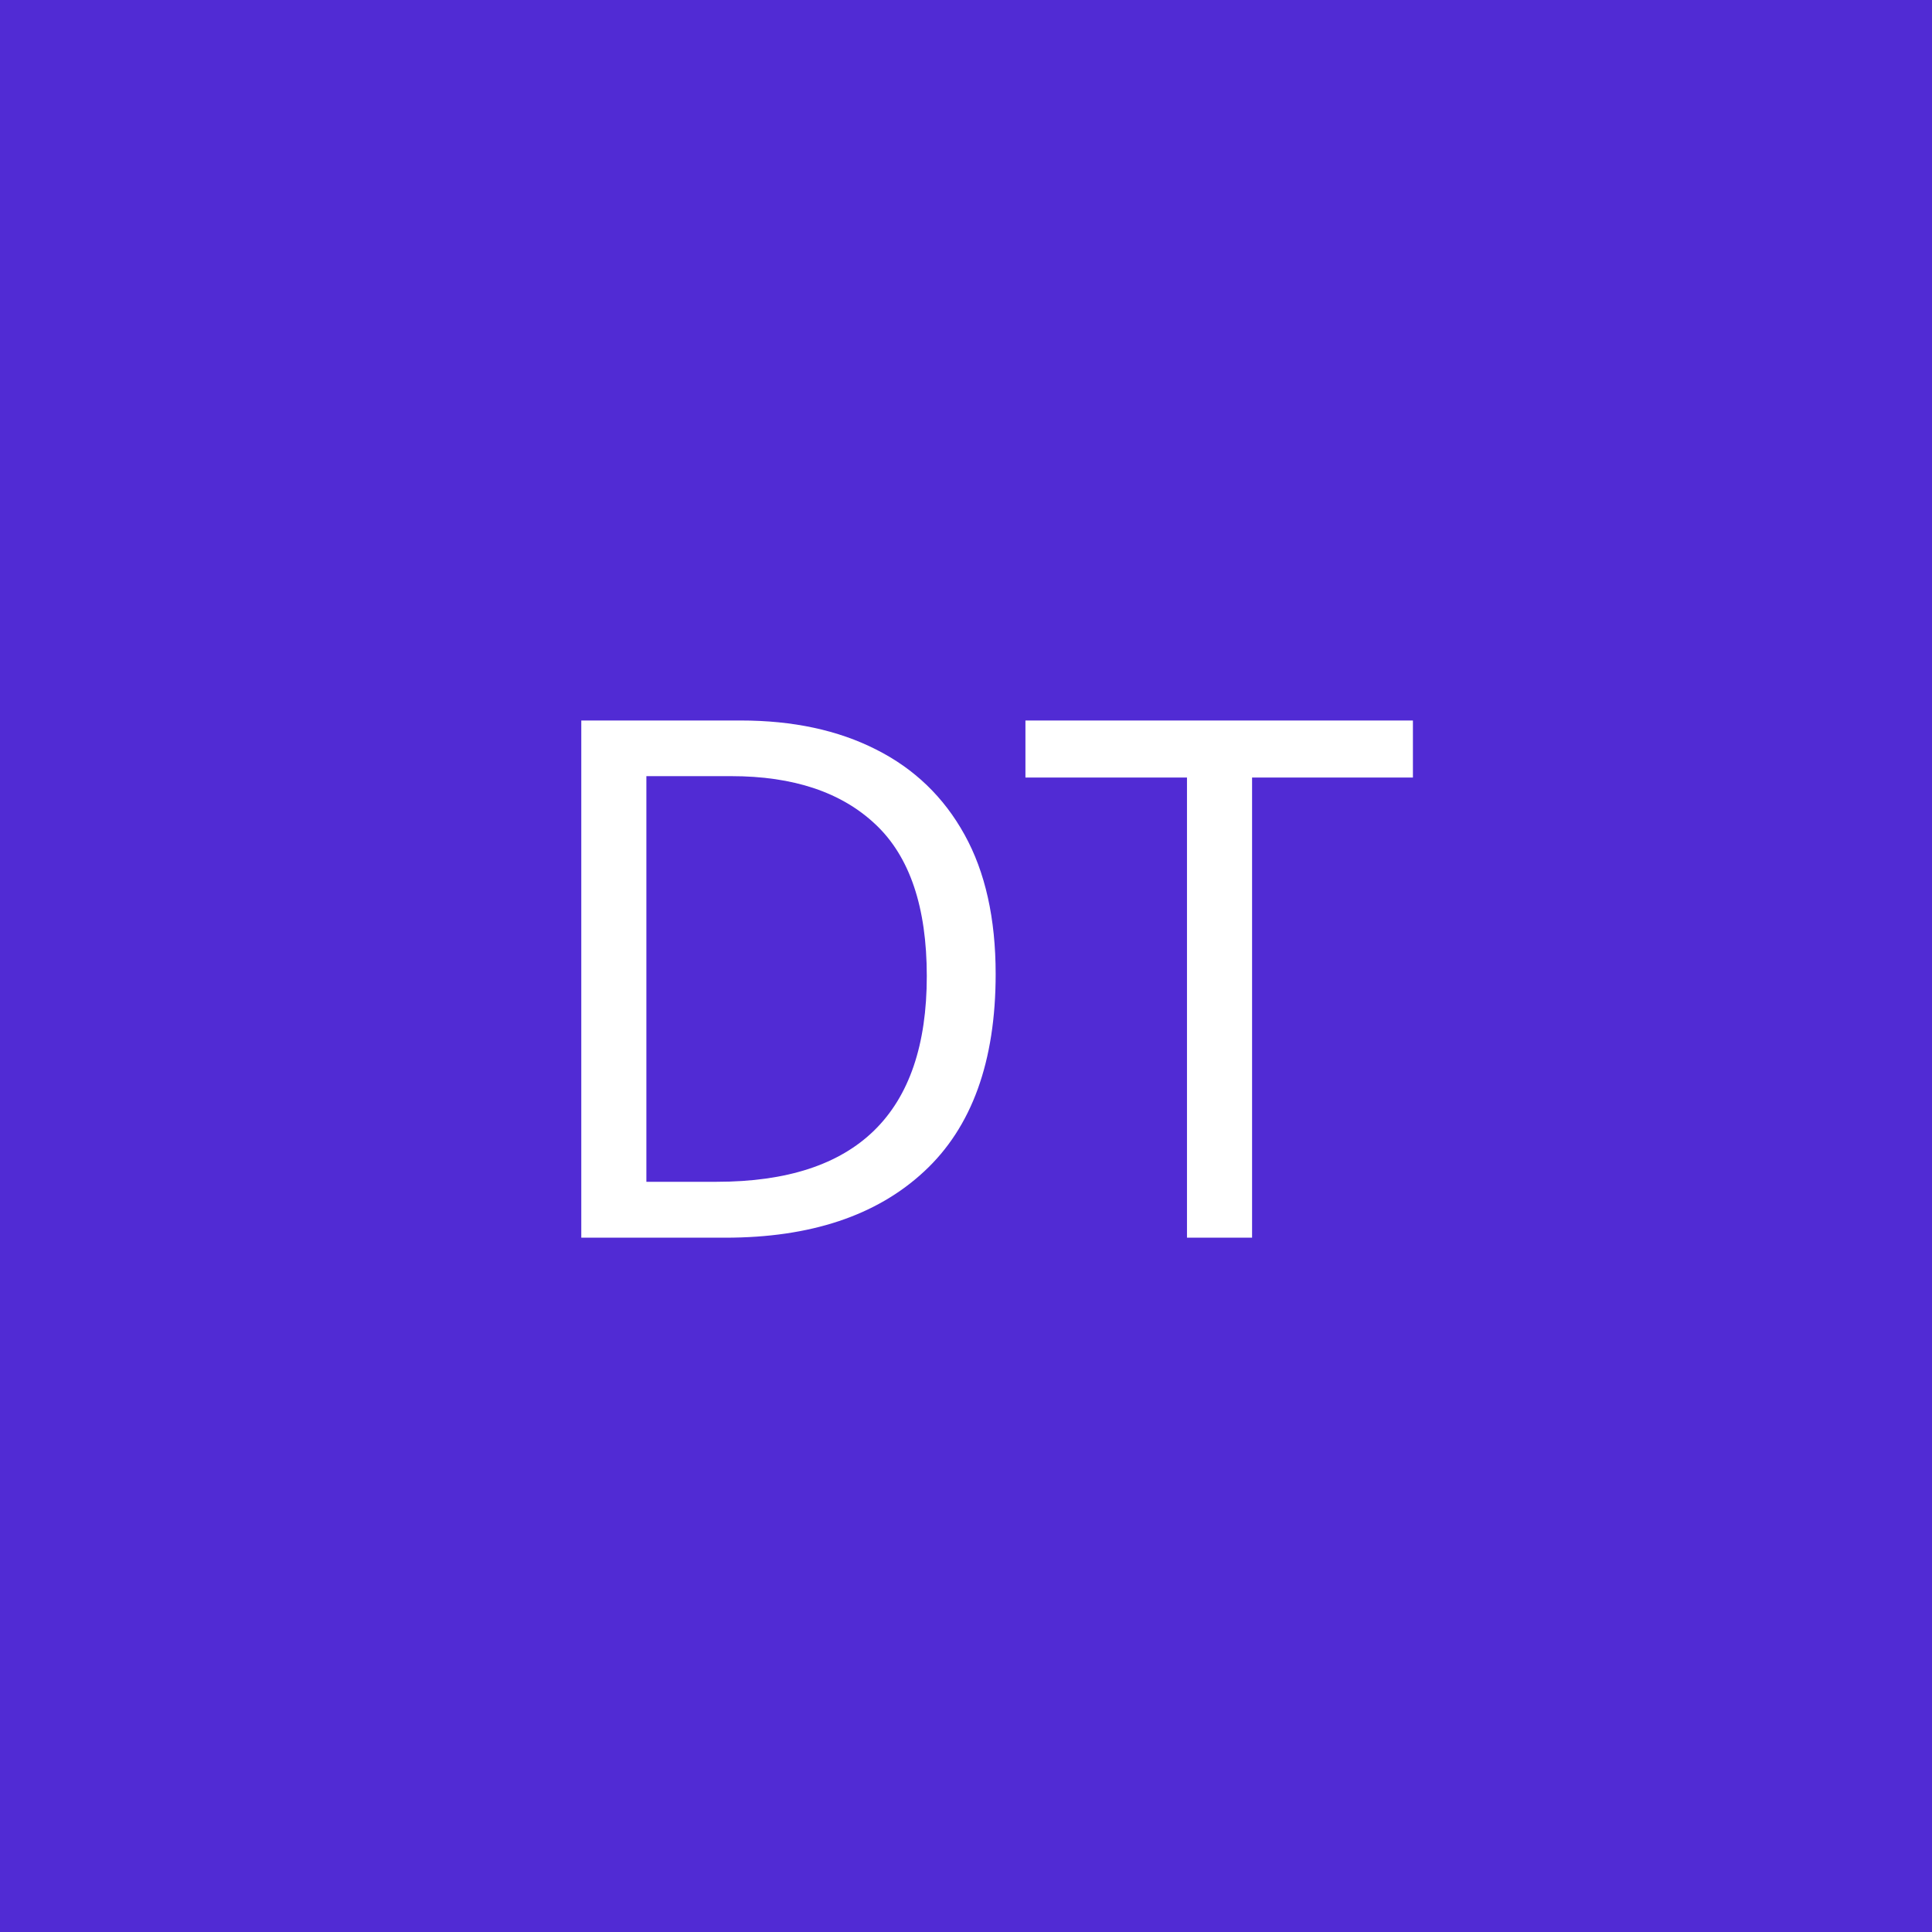
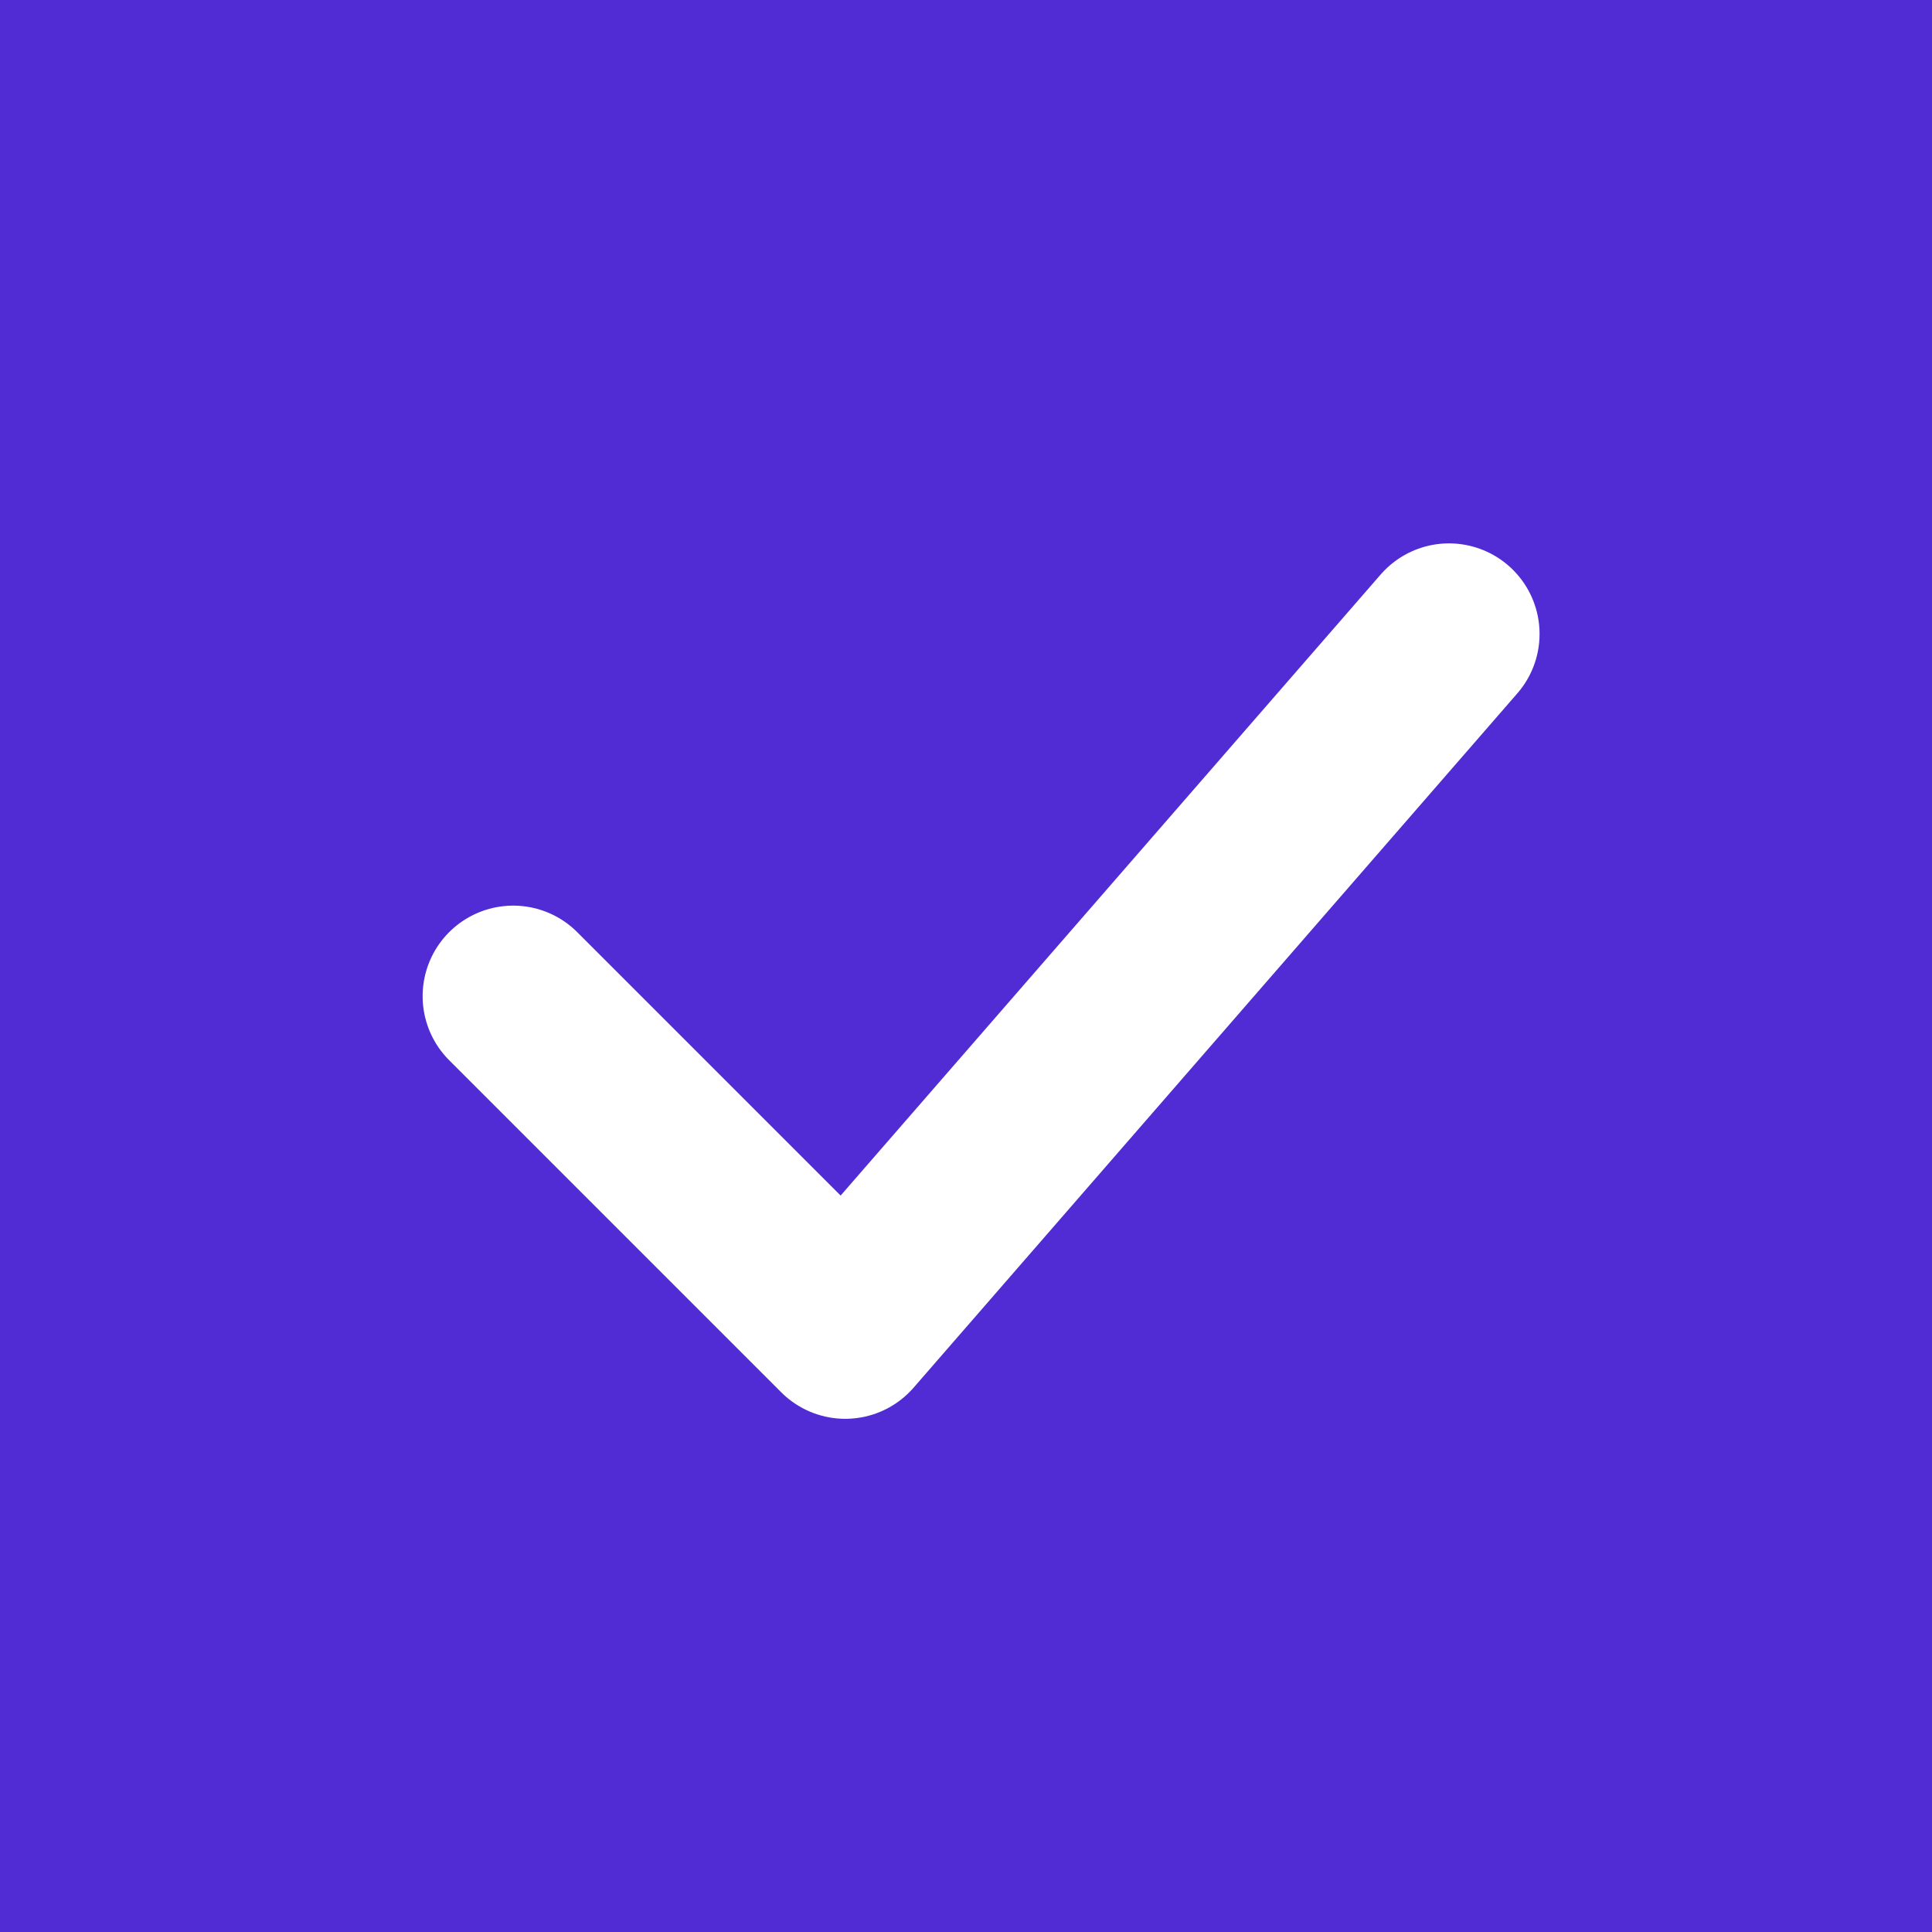
<svg xmlns="http://www.w3.org/2000/svg" width="128" height="128" viewBox="0 0 128 128">
  <rect width="128" height="128" fill="#512BD4" />
-   <text x="64" y="82" font-family="sans-serif" font-size="48" fill="#FFFFFF" text-anchor="middle">DT</text>
+   <path d="M34 66 L56 88 L96 42" fill="none" stroke="#FFFFFF" stroke-width="12" stroke-linecap="round" stroke-linejoin="round" />
</svg>
